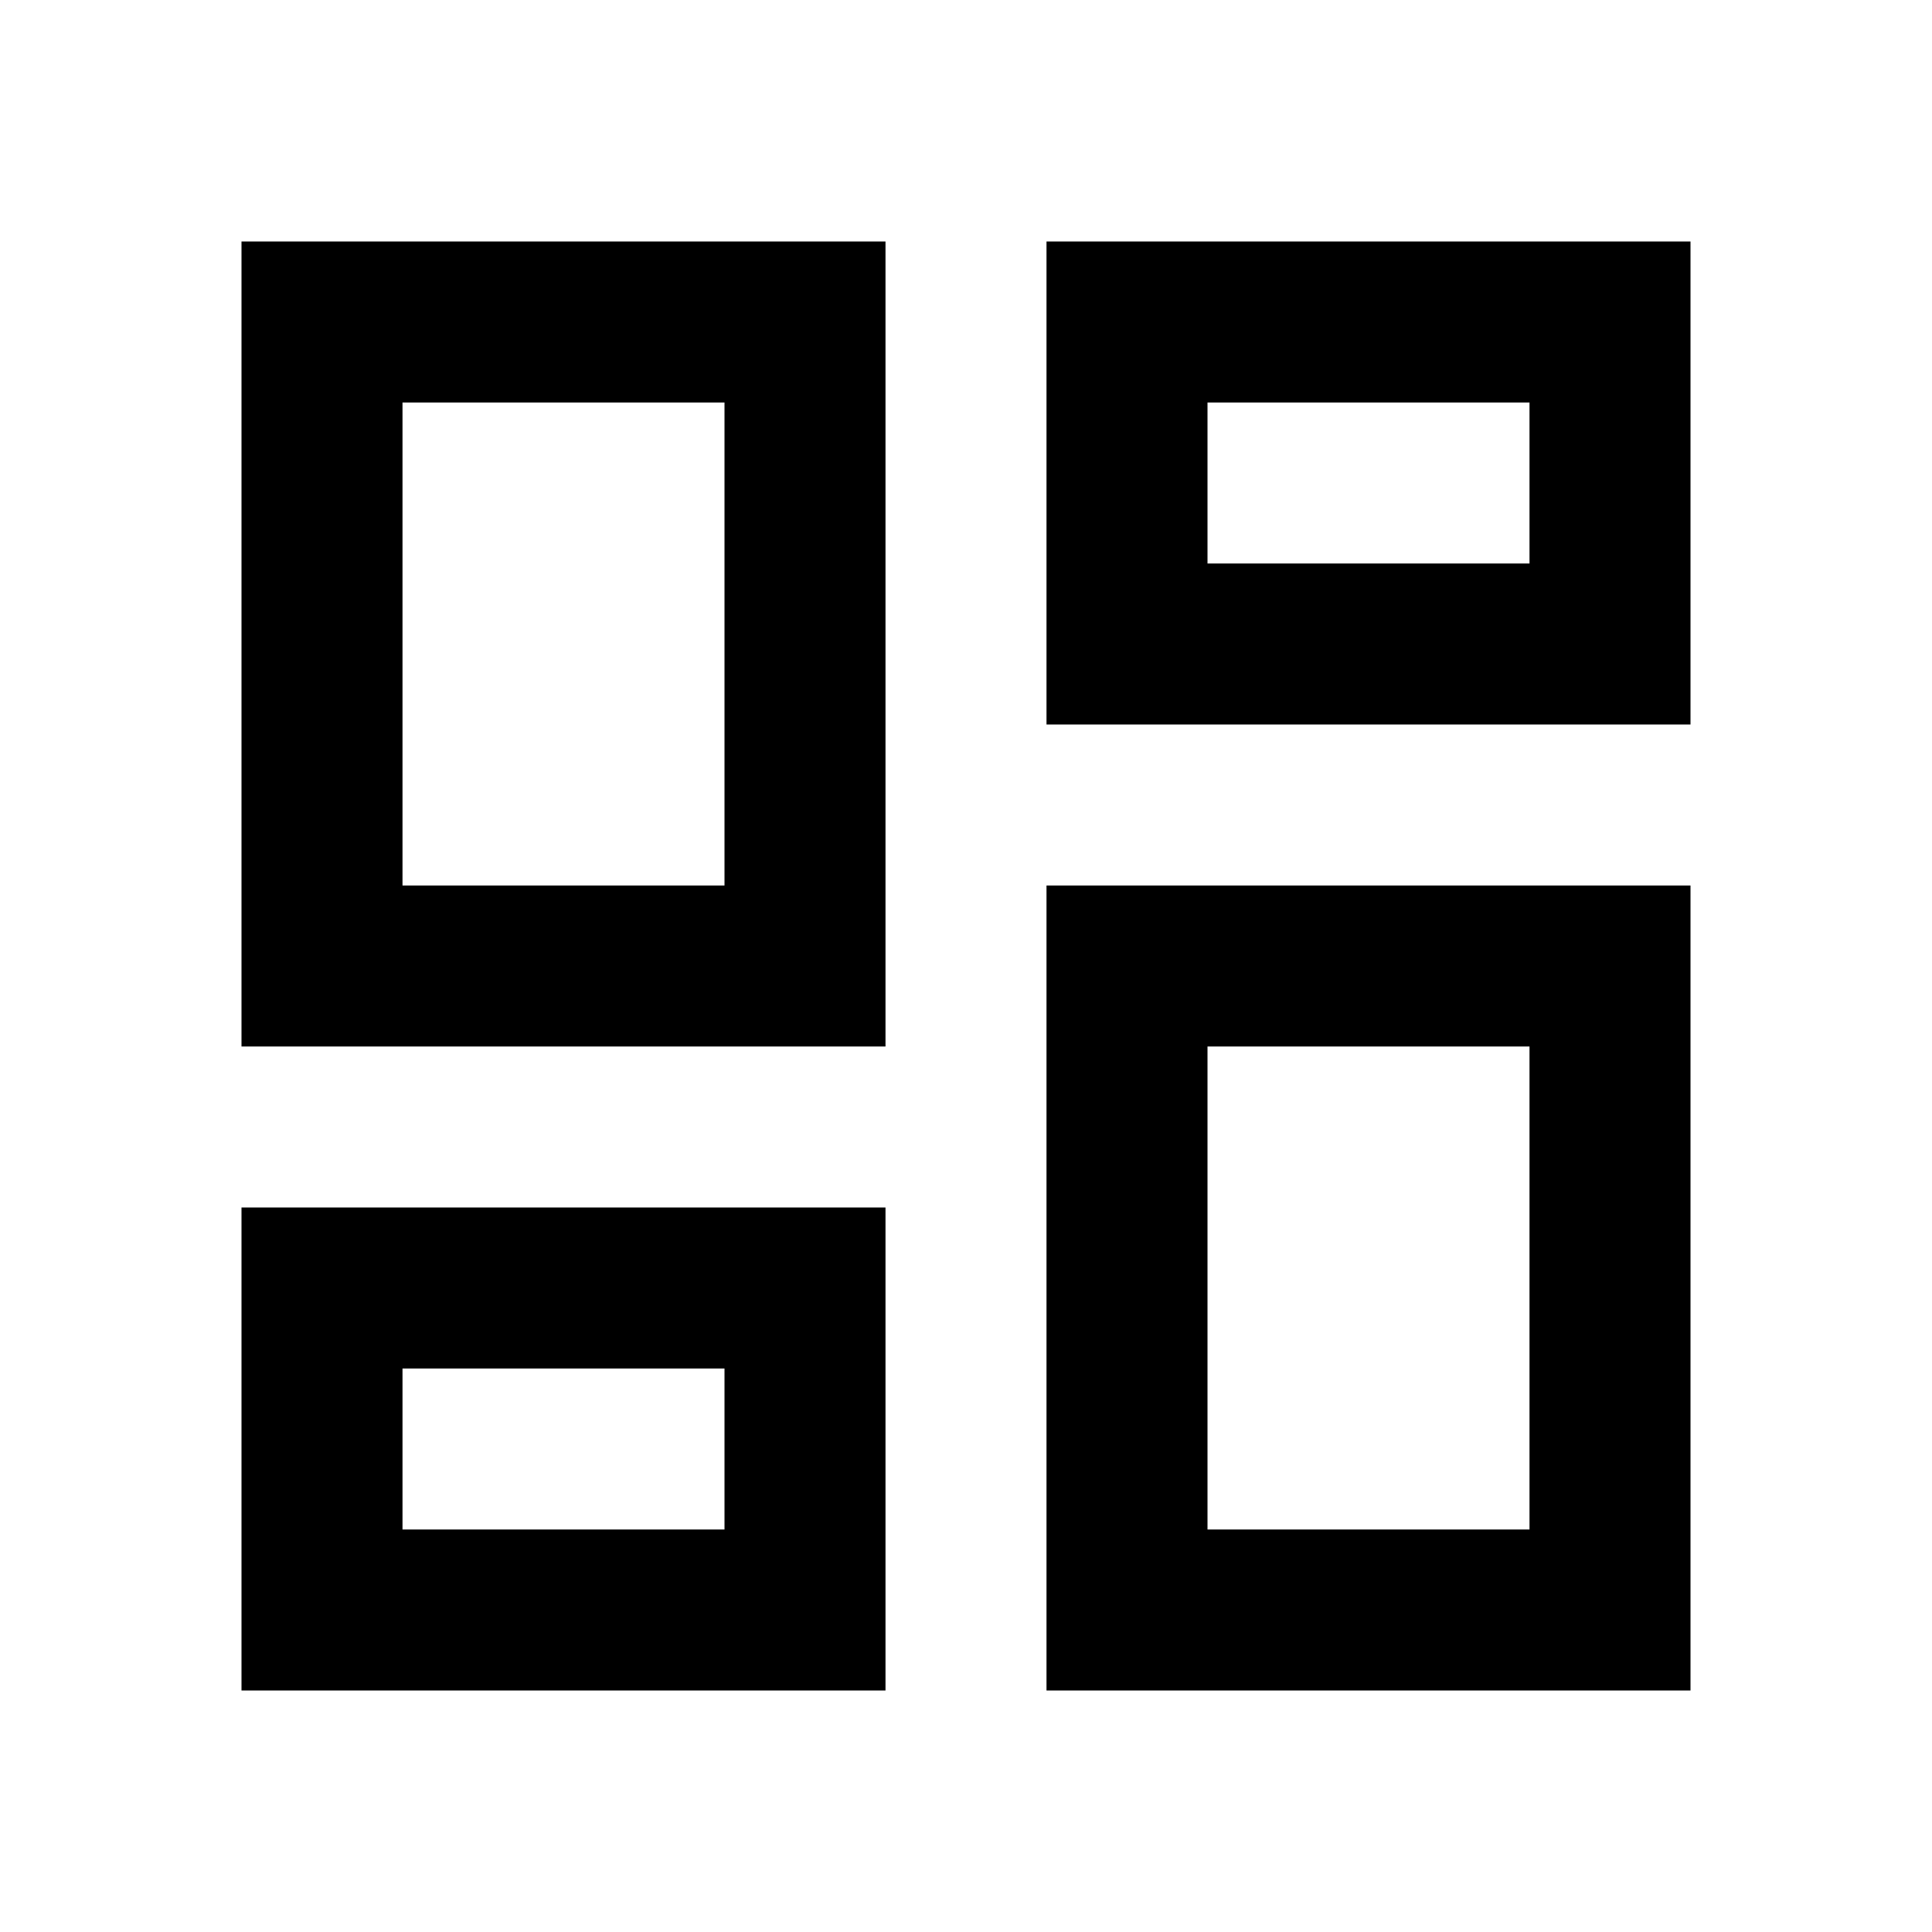
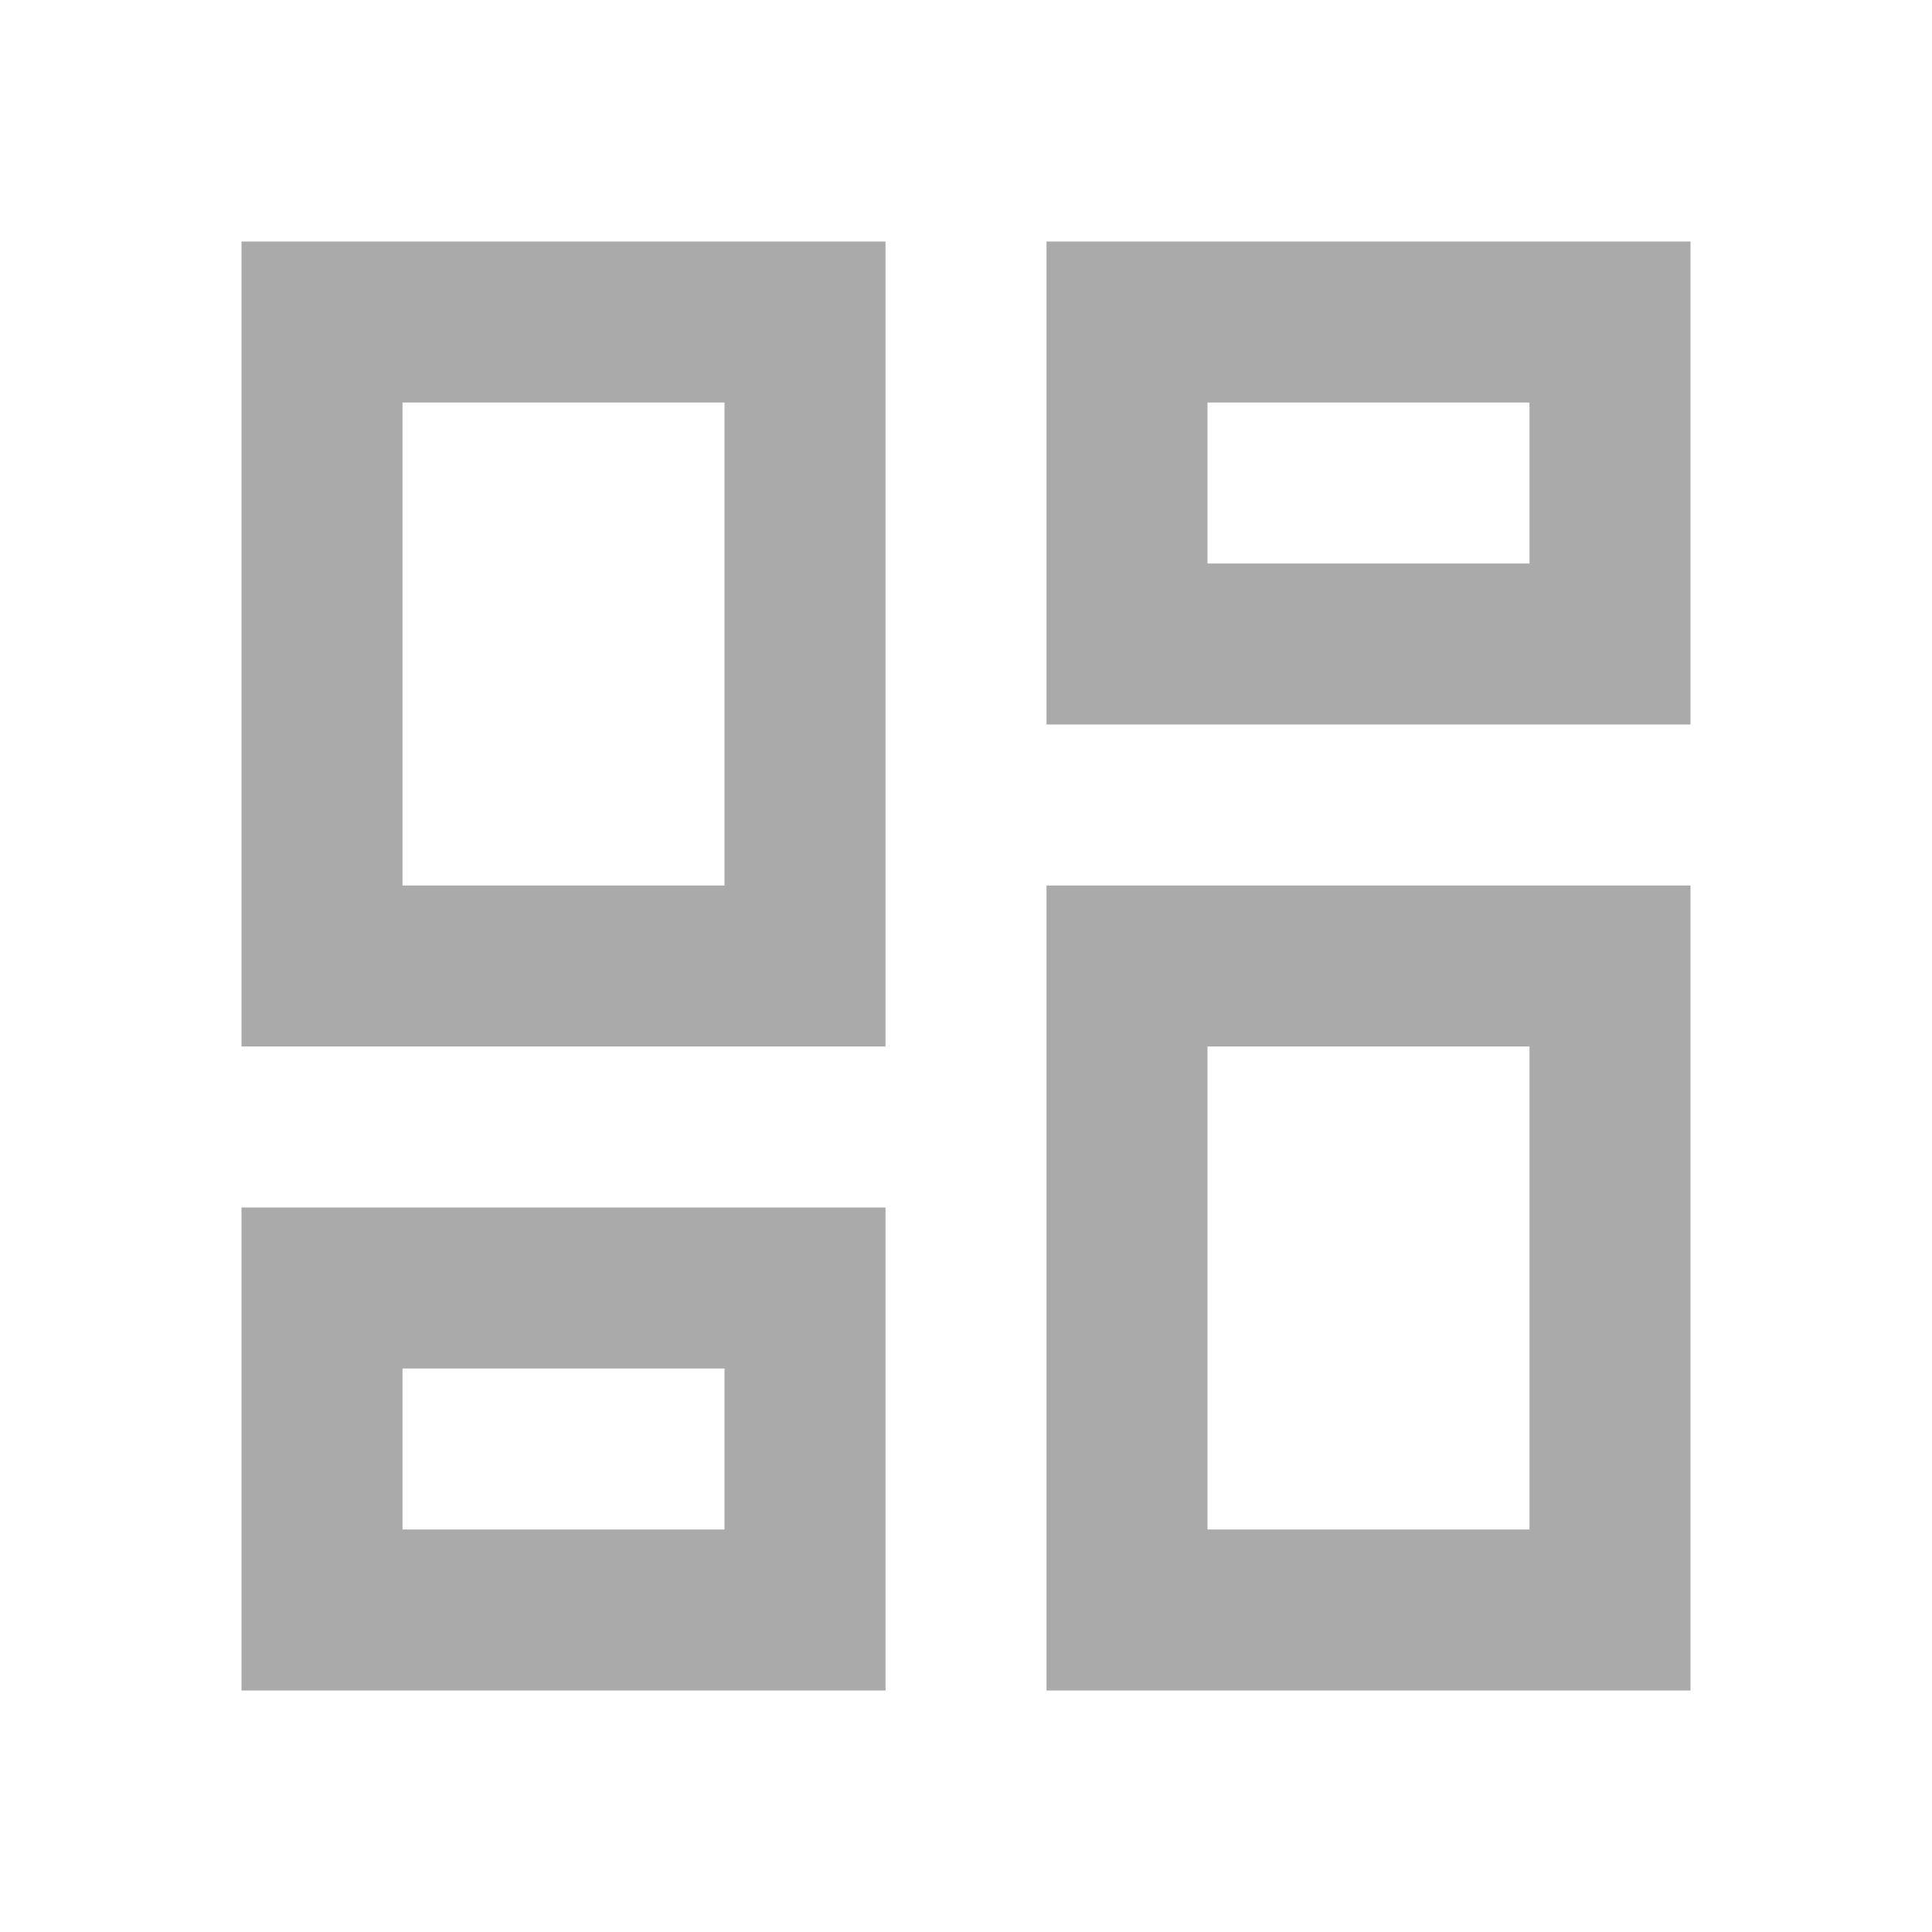
- <svg xmlns="http://www.w3.org/2000/svg" height="24px" viewBox="0 -960 960 960" width="24px" fill="000">
+ <svg xmlns="http://www.w3.org/2000/svg" height="24px" viewBox="0 -960 960 960" width="24px" fill="#aaa">
  <path d="M520-600v-240h320v240H520ZM120-440v-400h320v400H120Zm400 320v-400h320v400H520Zm-400 0v-240h320v240H120Zm80-400h160v-240H200v240Zm400 320h160v-240H600v240Zm0-480h160v-80H600v80ZM200-200h160v-80H200v80Zm160-320Zm240-160Zm0 240ZM360-280Z" />
</svg>
